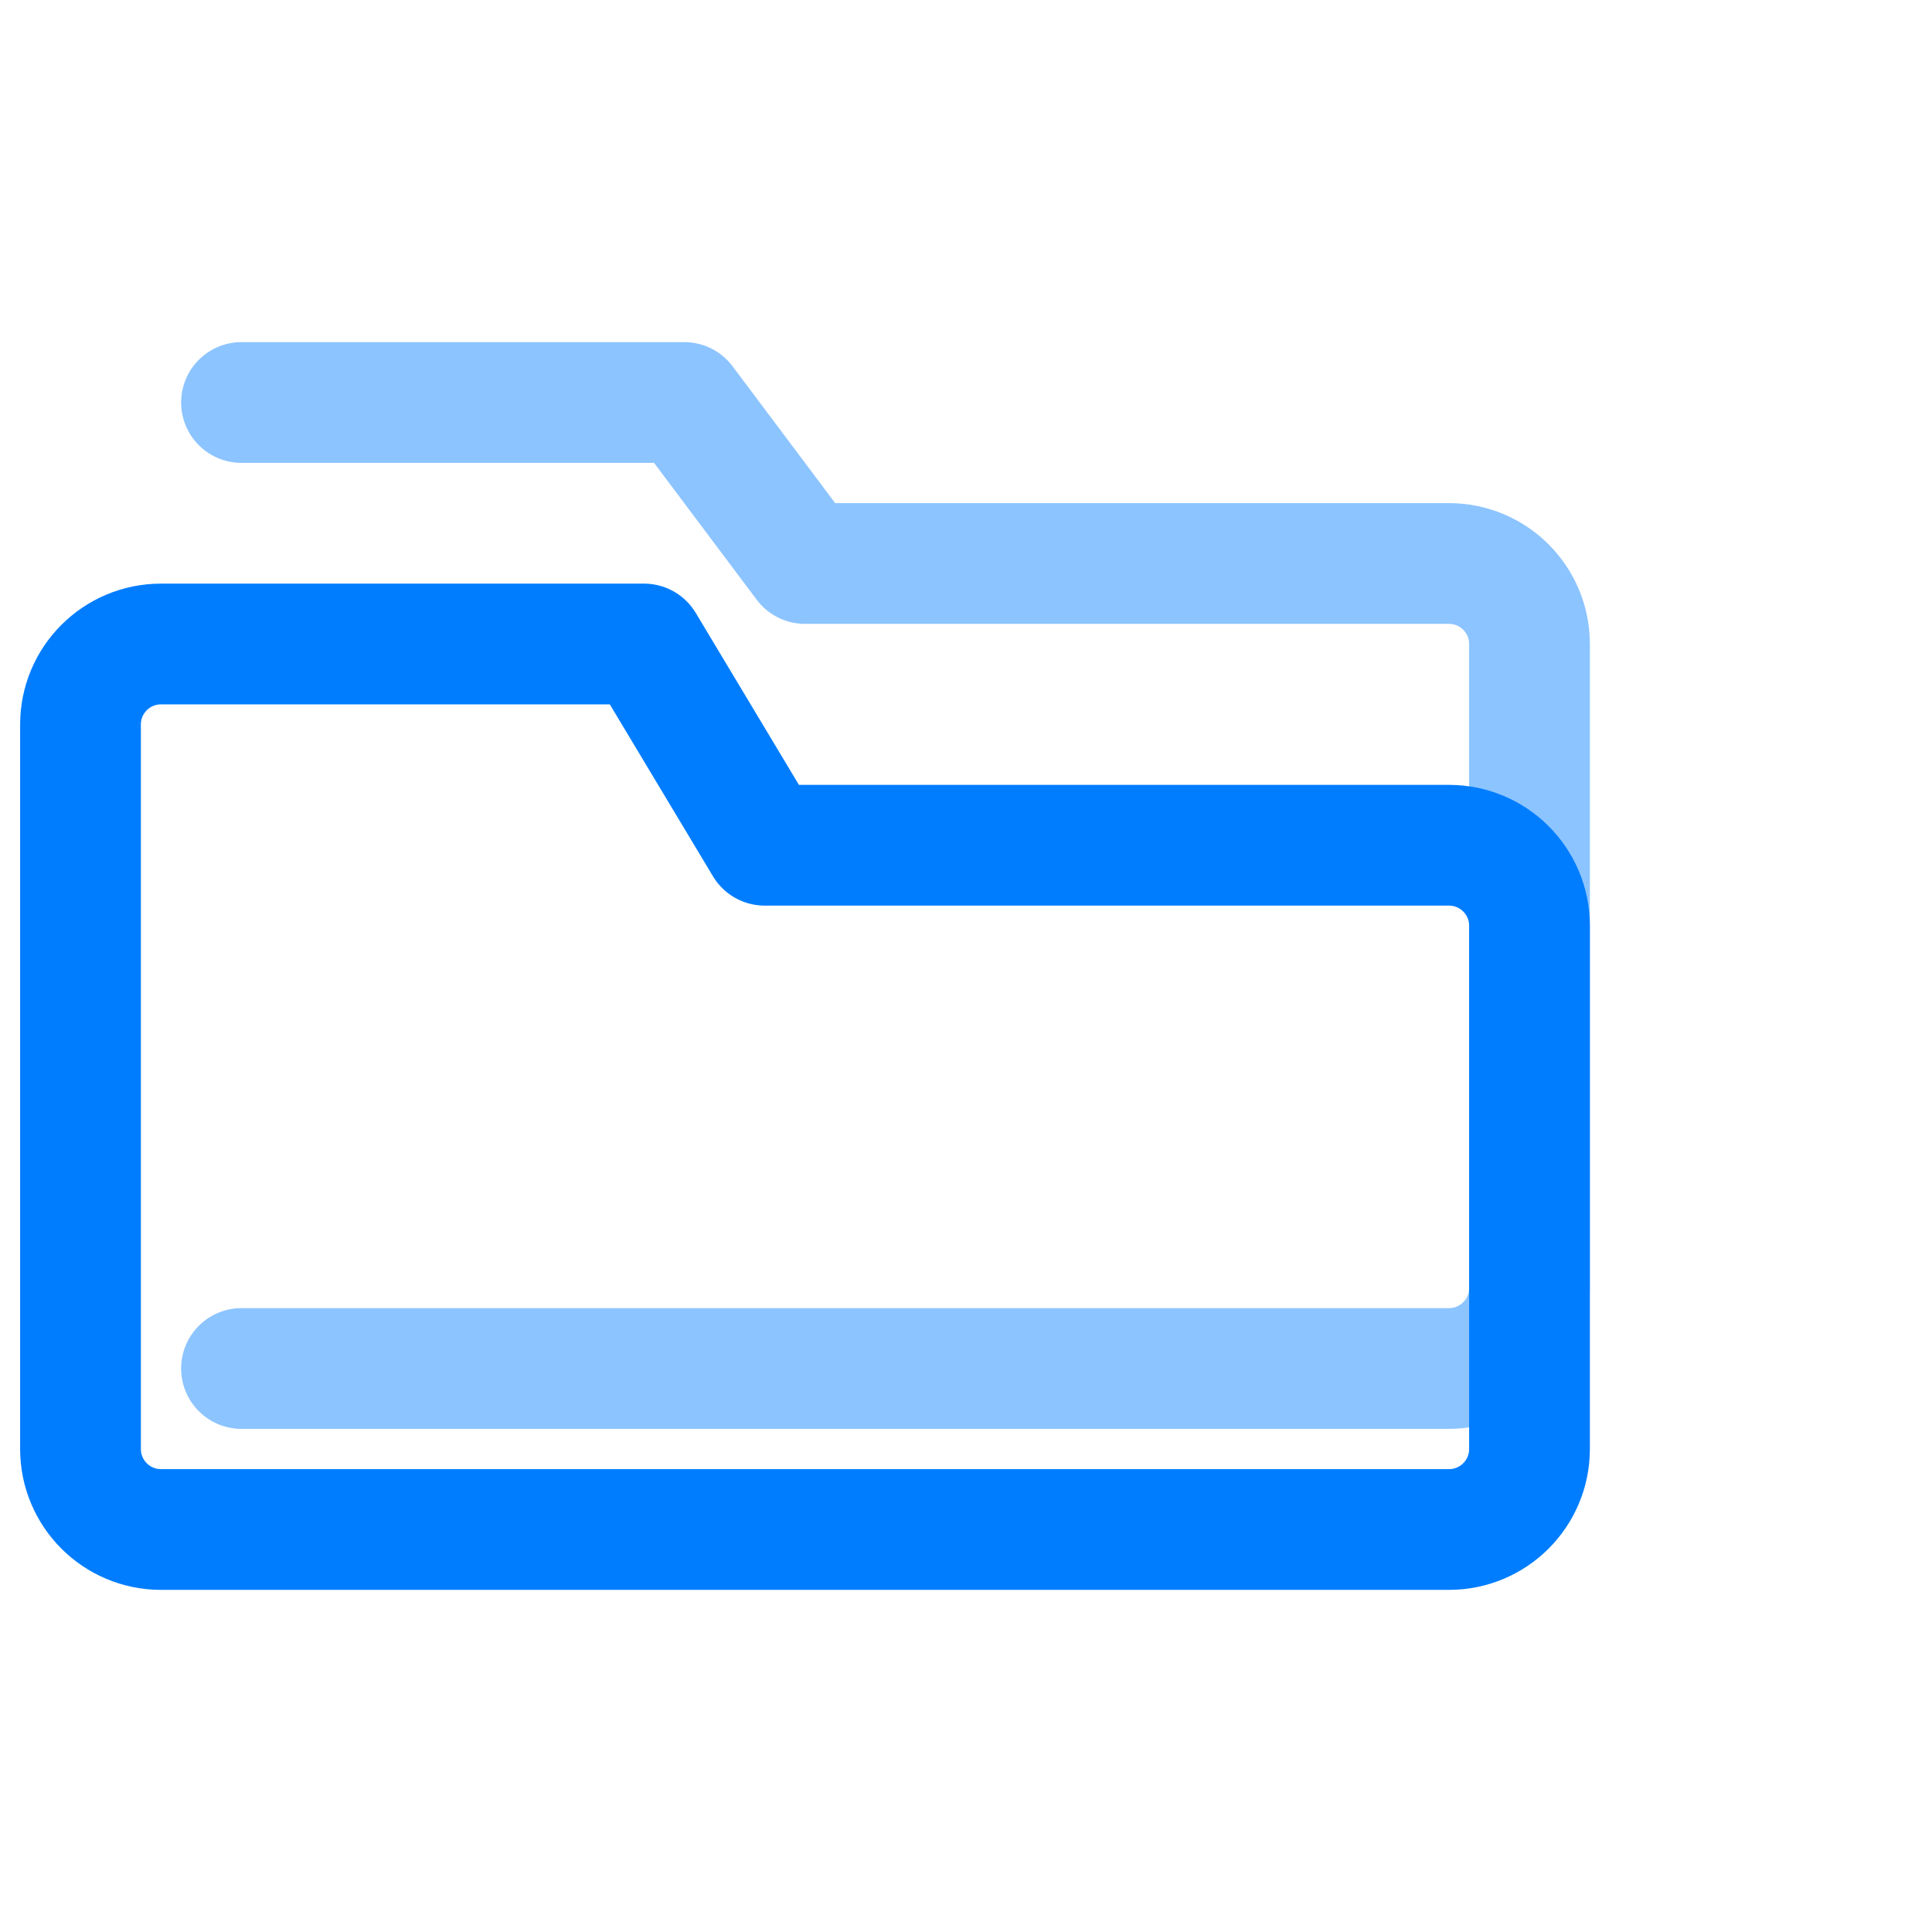
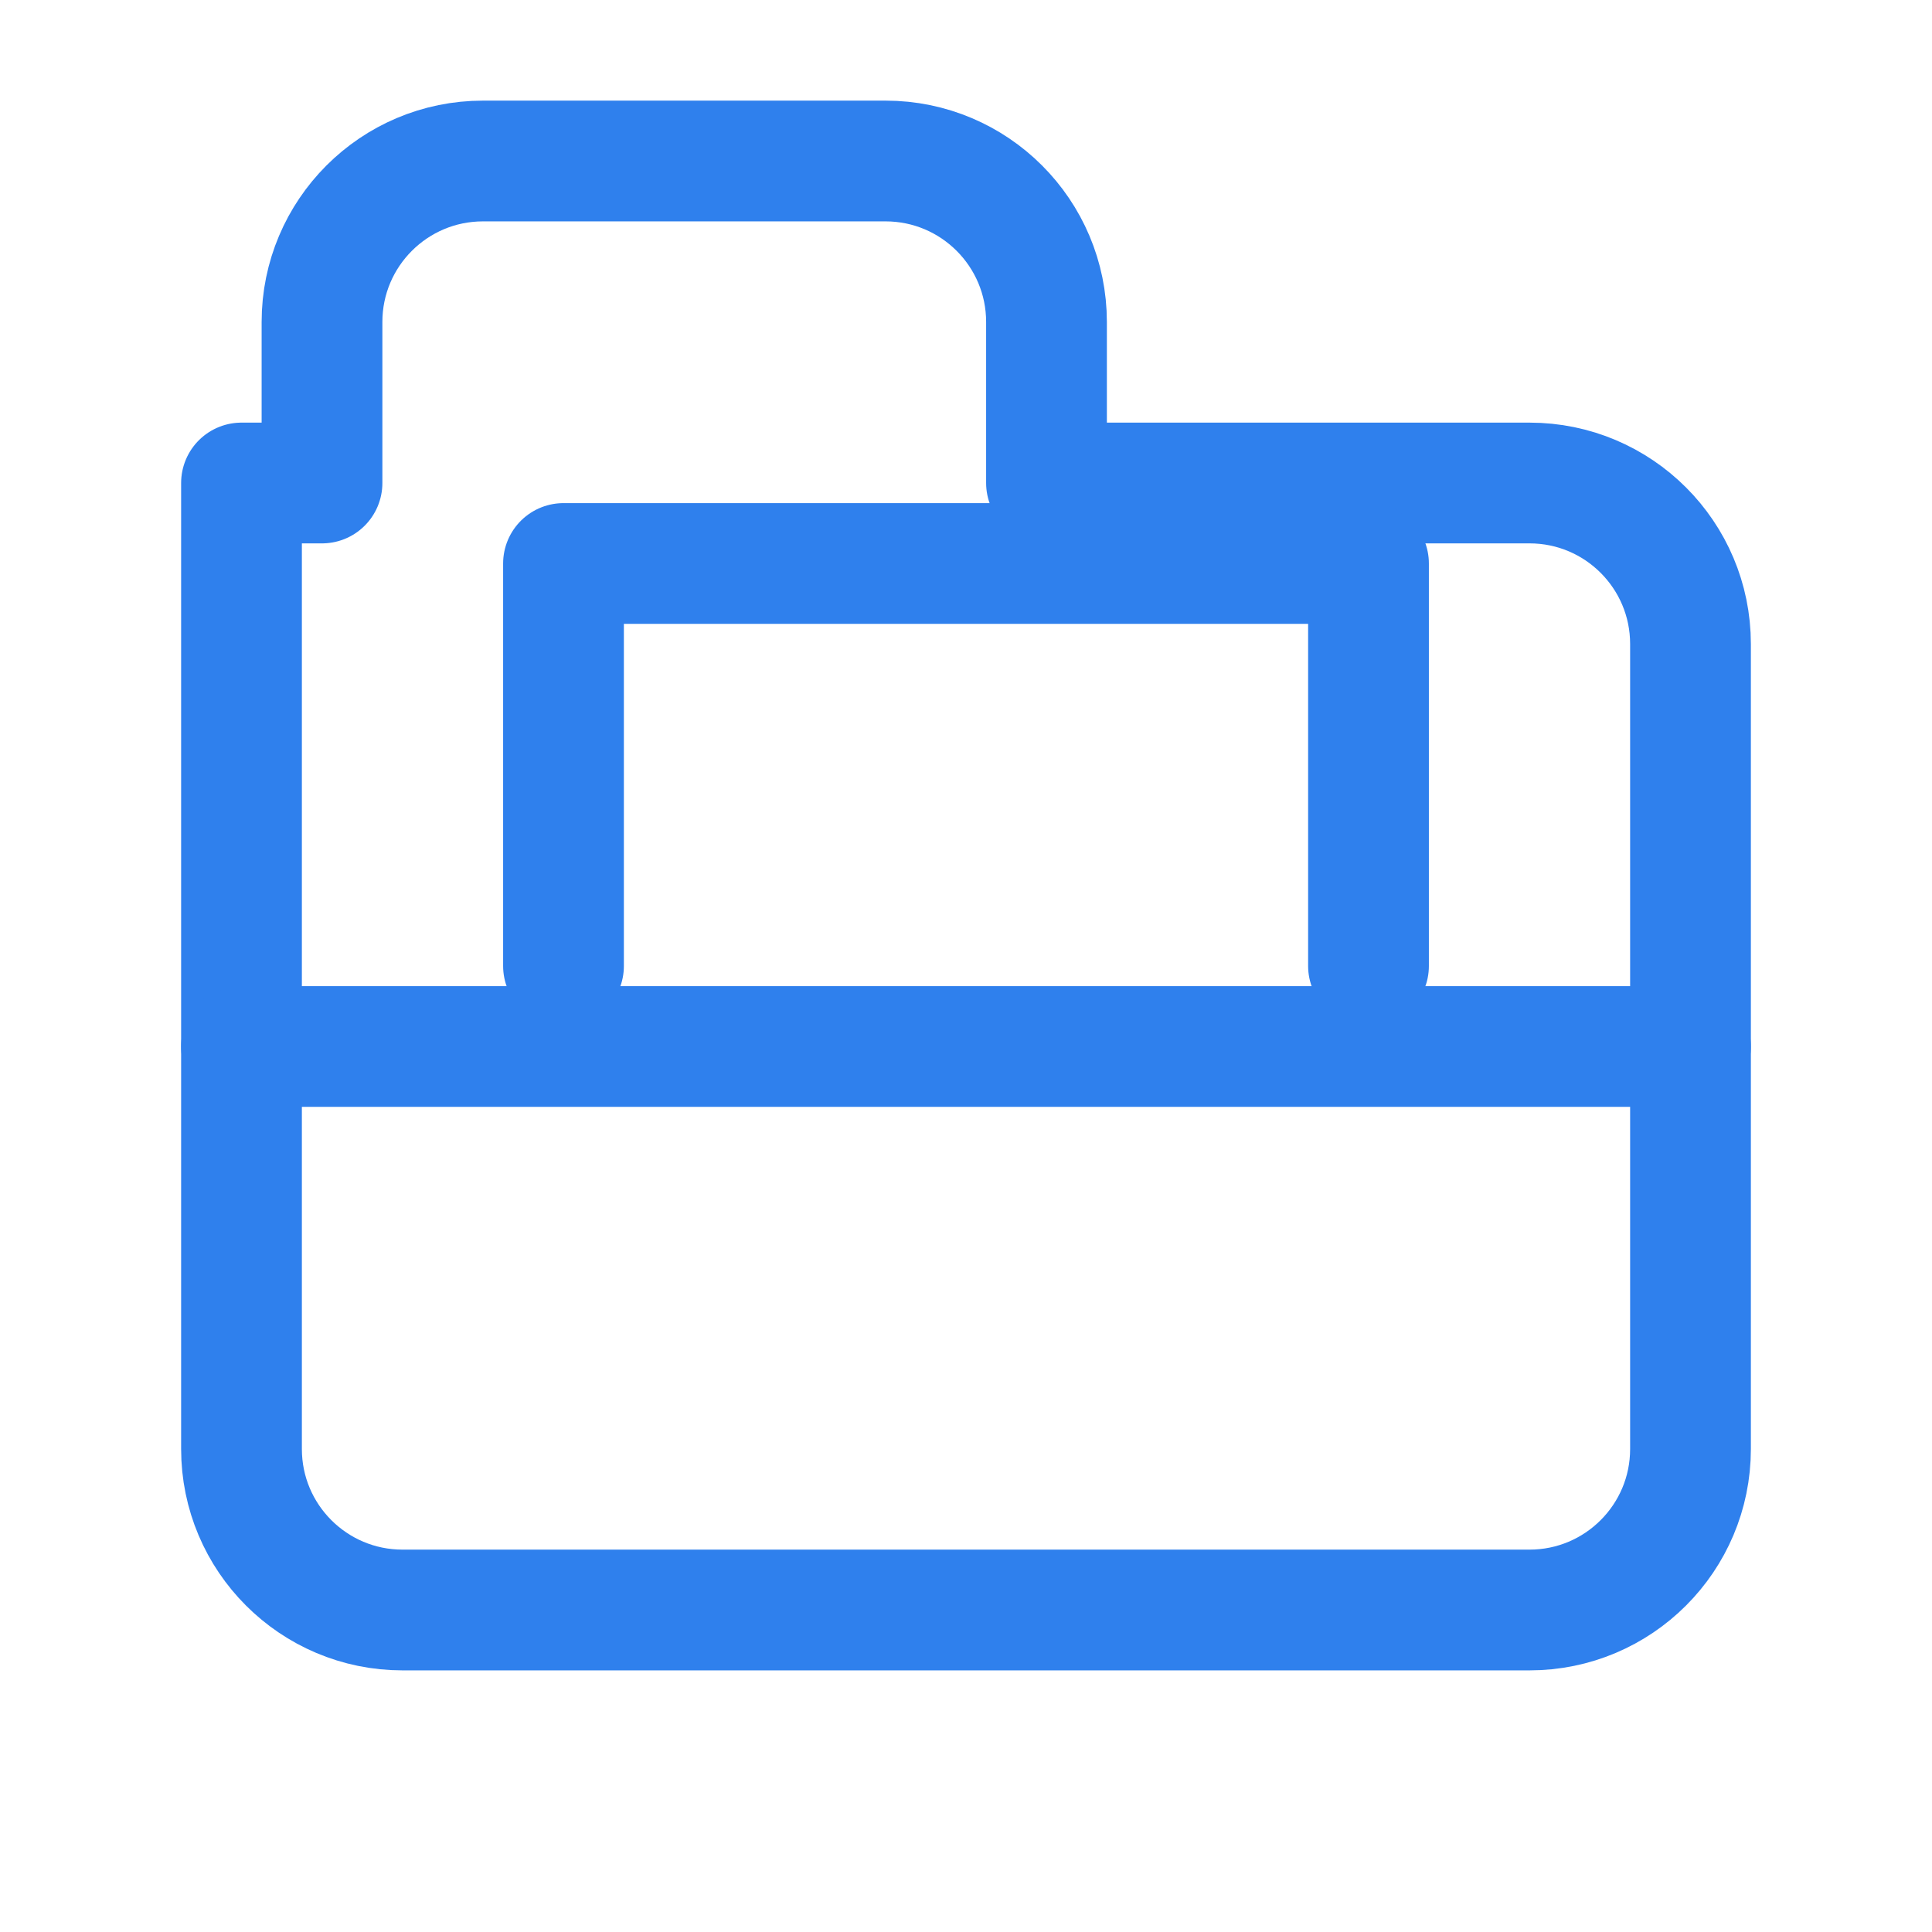
- <svg xmlns="http://www.w3.org/2000/svg" viewBox="0 0 24 24" fill="none" stroke="#007DFF" stroke-width="1.5" stroke-linecap="round" stroke-linejoin="round">
-   <path d="M3 5h5.5l1.5 2H18a1 1 0 0 1 1 1v8a1 1 0 0 1-1 1H3" stroke-opacity="0.45" />
-   <path d="M2 8h6l1.5 2.5H18a1 1 0 0 1 1 1v6.5a1 1 0 0 1-1 1H2a1 1 0 0 1-1-1V9a1 1 0 0 1 1-1z" />
+ <svg xmlns="http://www.w3.org/2000/svg" viewBox="0 0 24 24" fill="none" stroke="#2F80ED" stroke-width="1.5" stroke-linecap="round" stroke-linejoin="round">
+   <path d="M 5 20 a 2 2 0 0 1 -2 -2 L 3 6 L 4 6 L 4 4 a 2 2 0 0 1 2 -2 L 11 2 a 2 2 0 0 1 2 2 L 13 6 L 19 6 a 2 2 0 0 1 2 2 L 21 18 a 2 2 0 0 1 -2 2 L 5 20 z" />
+   <path d="M 7 7 L 17 7 L 17 12 M 7 7 L 7 12" />
+   <line x1="3" y1="13" x2="21" y2="13" />
</svg>
